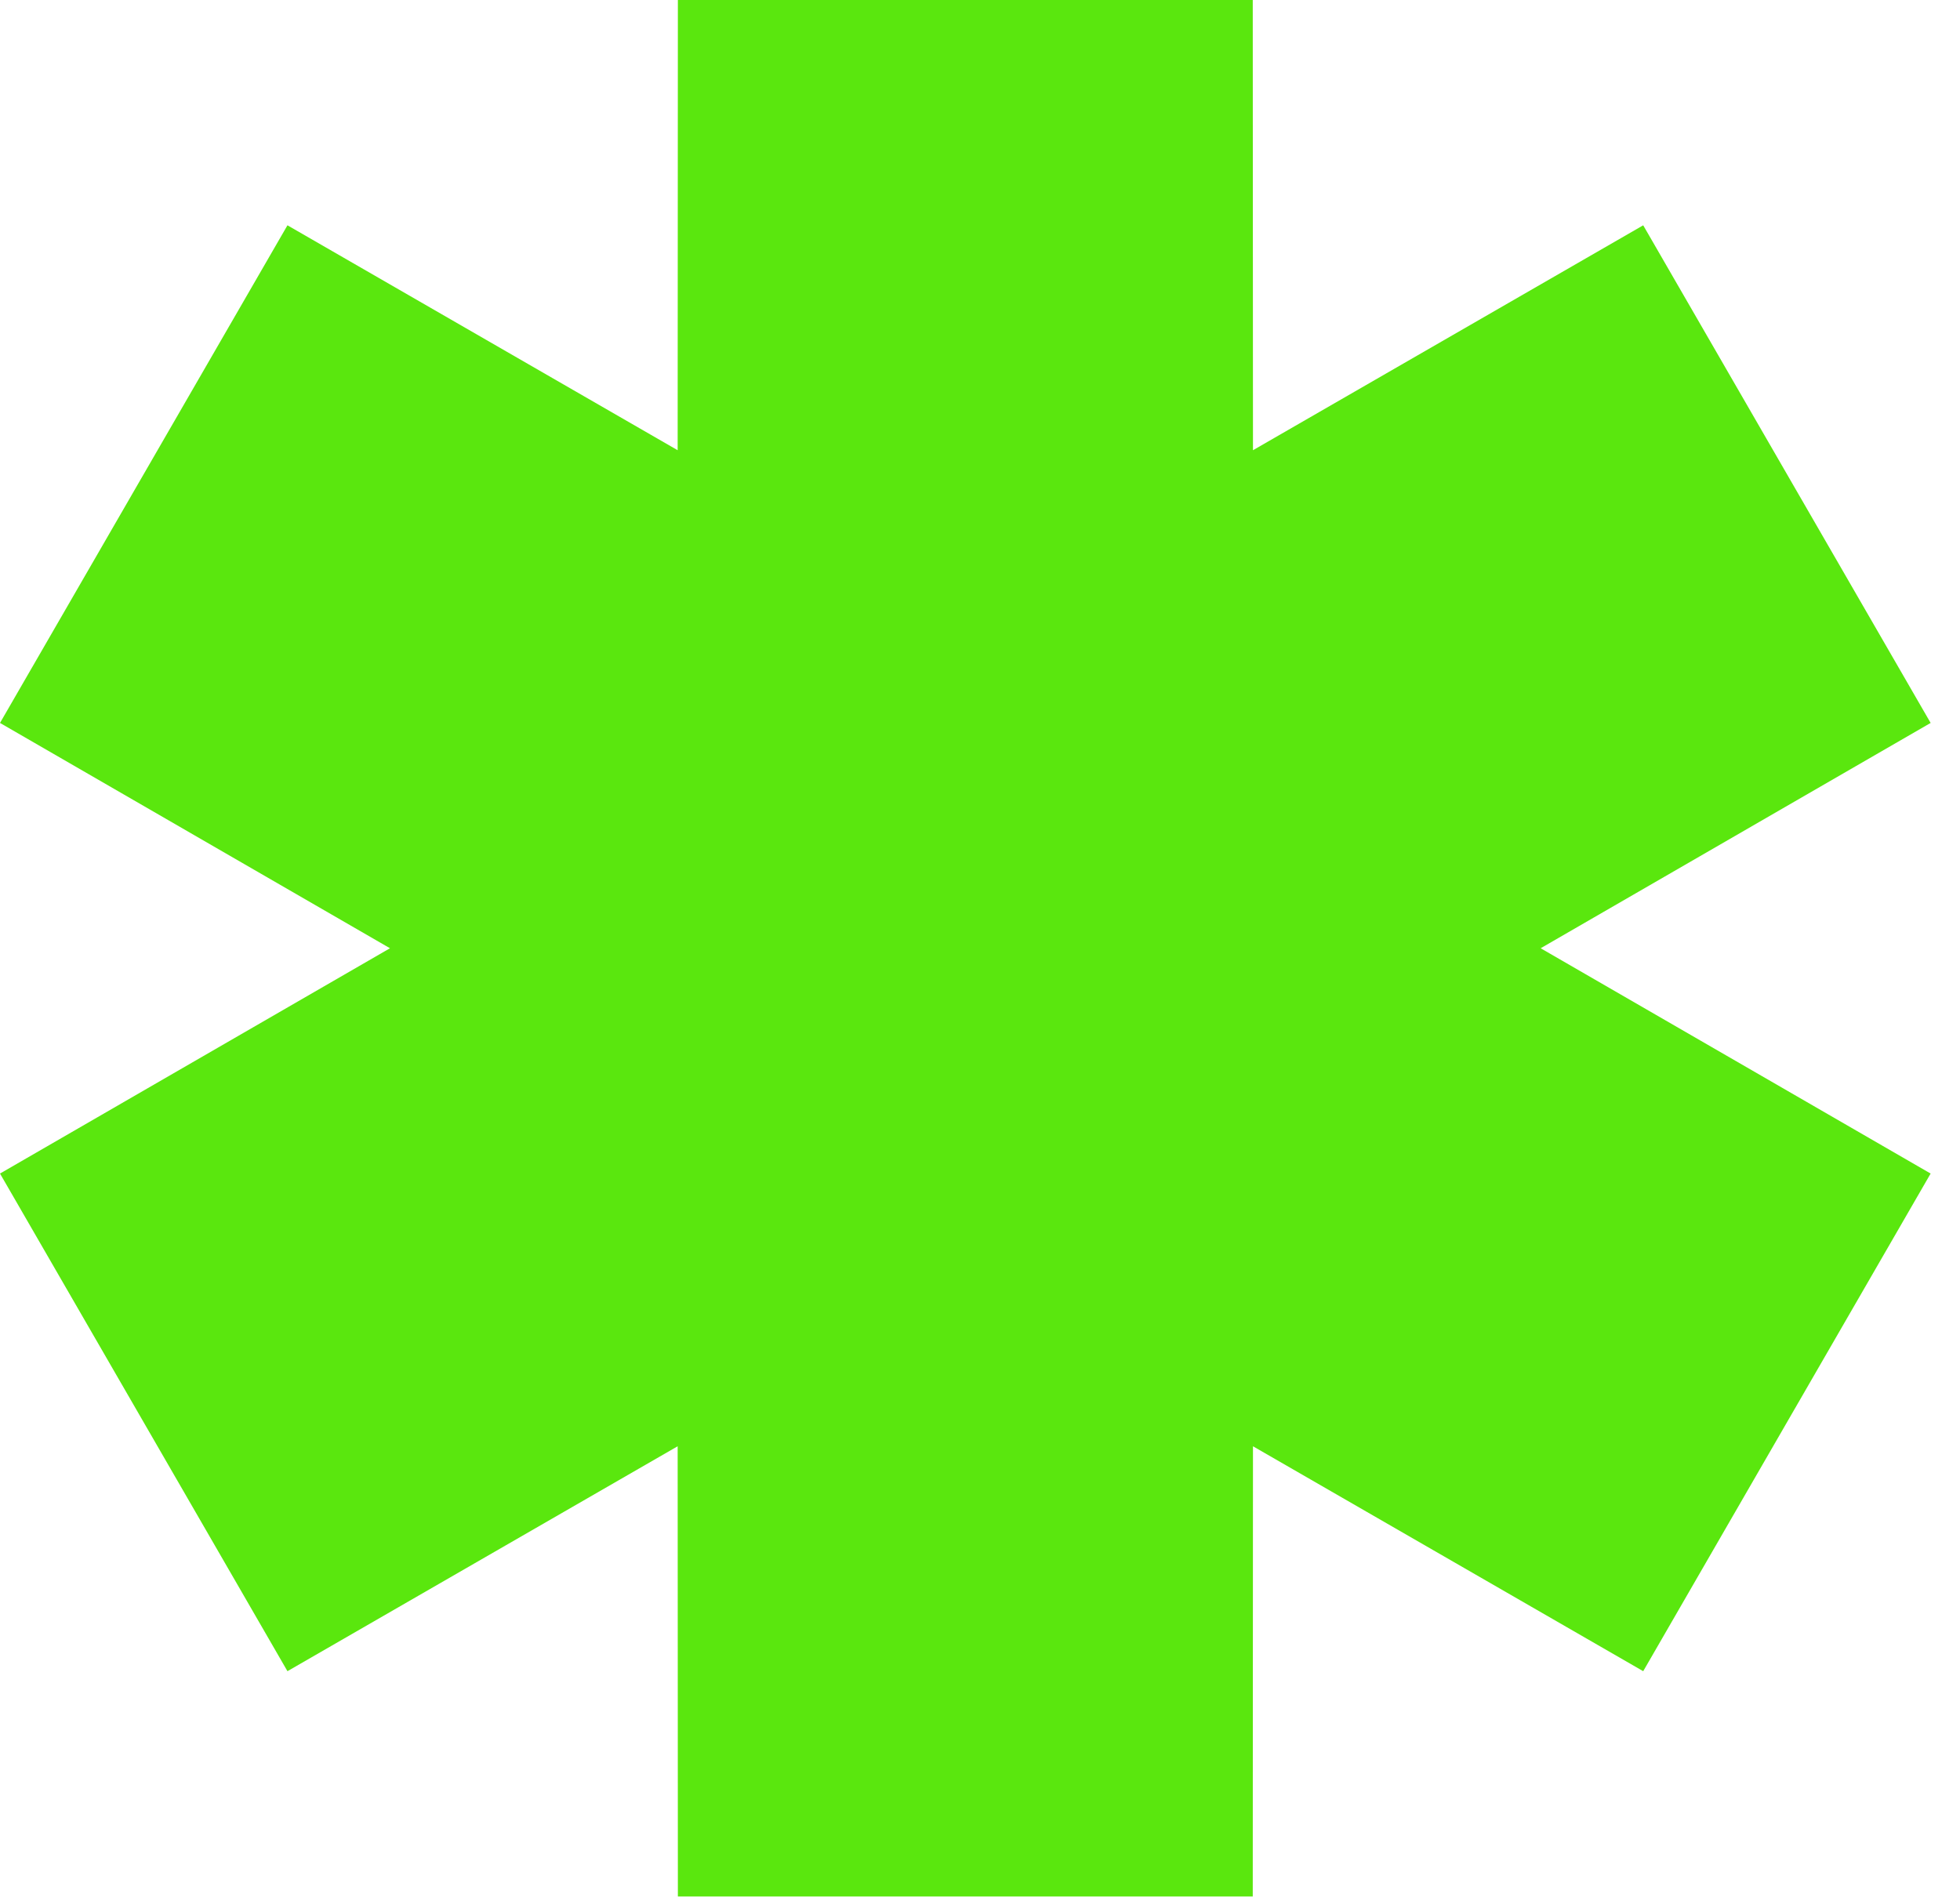
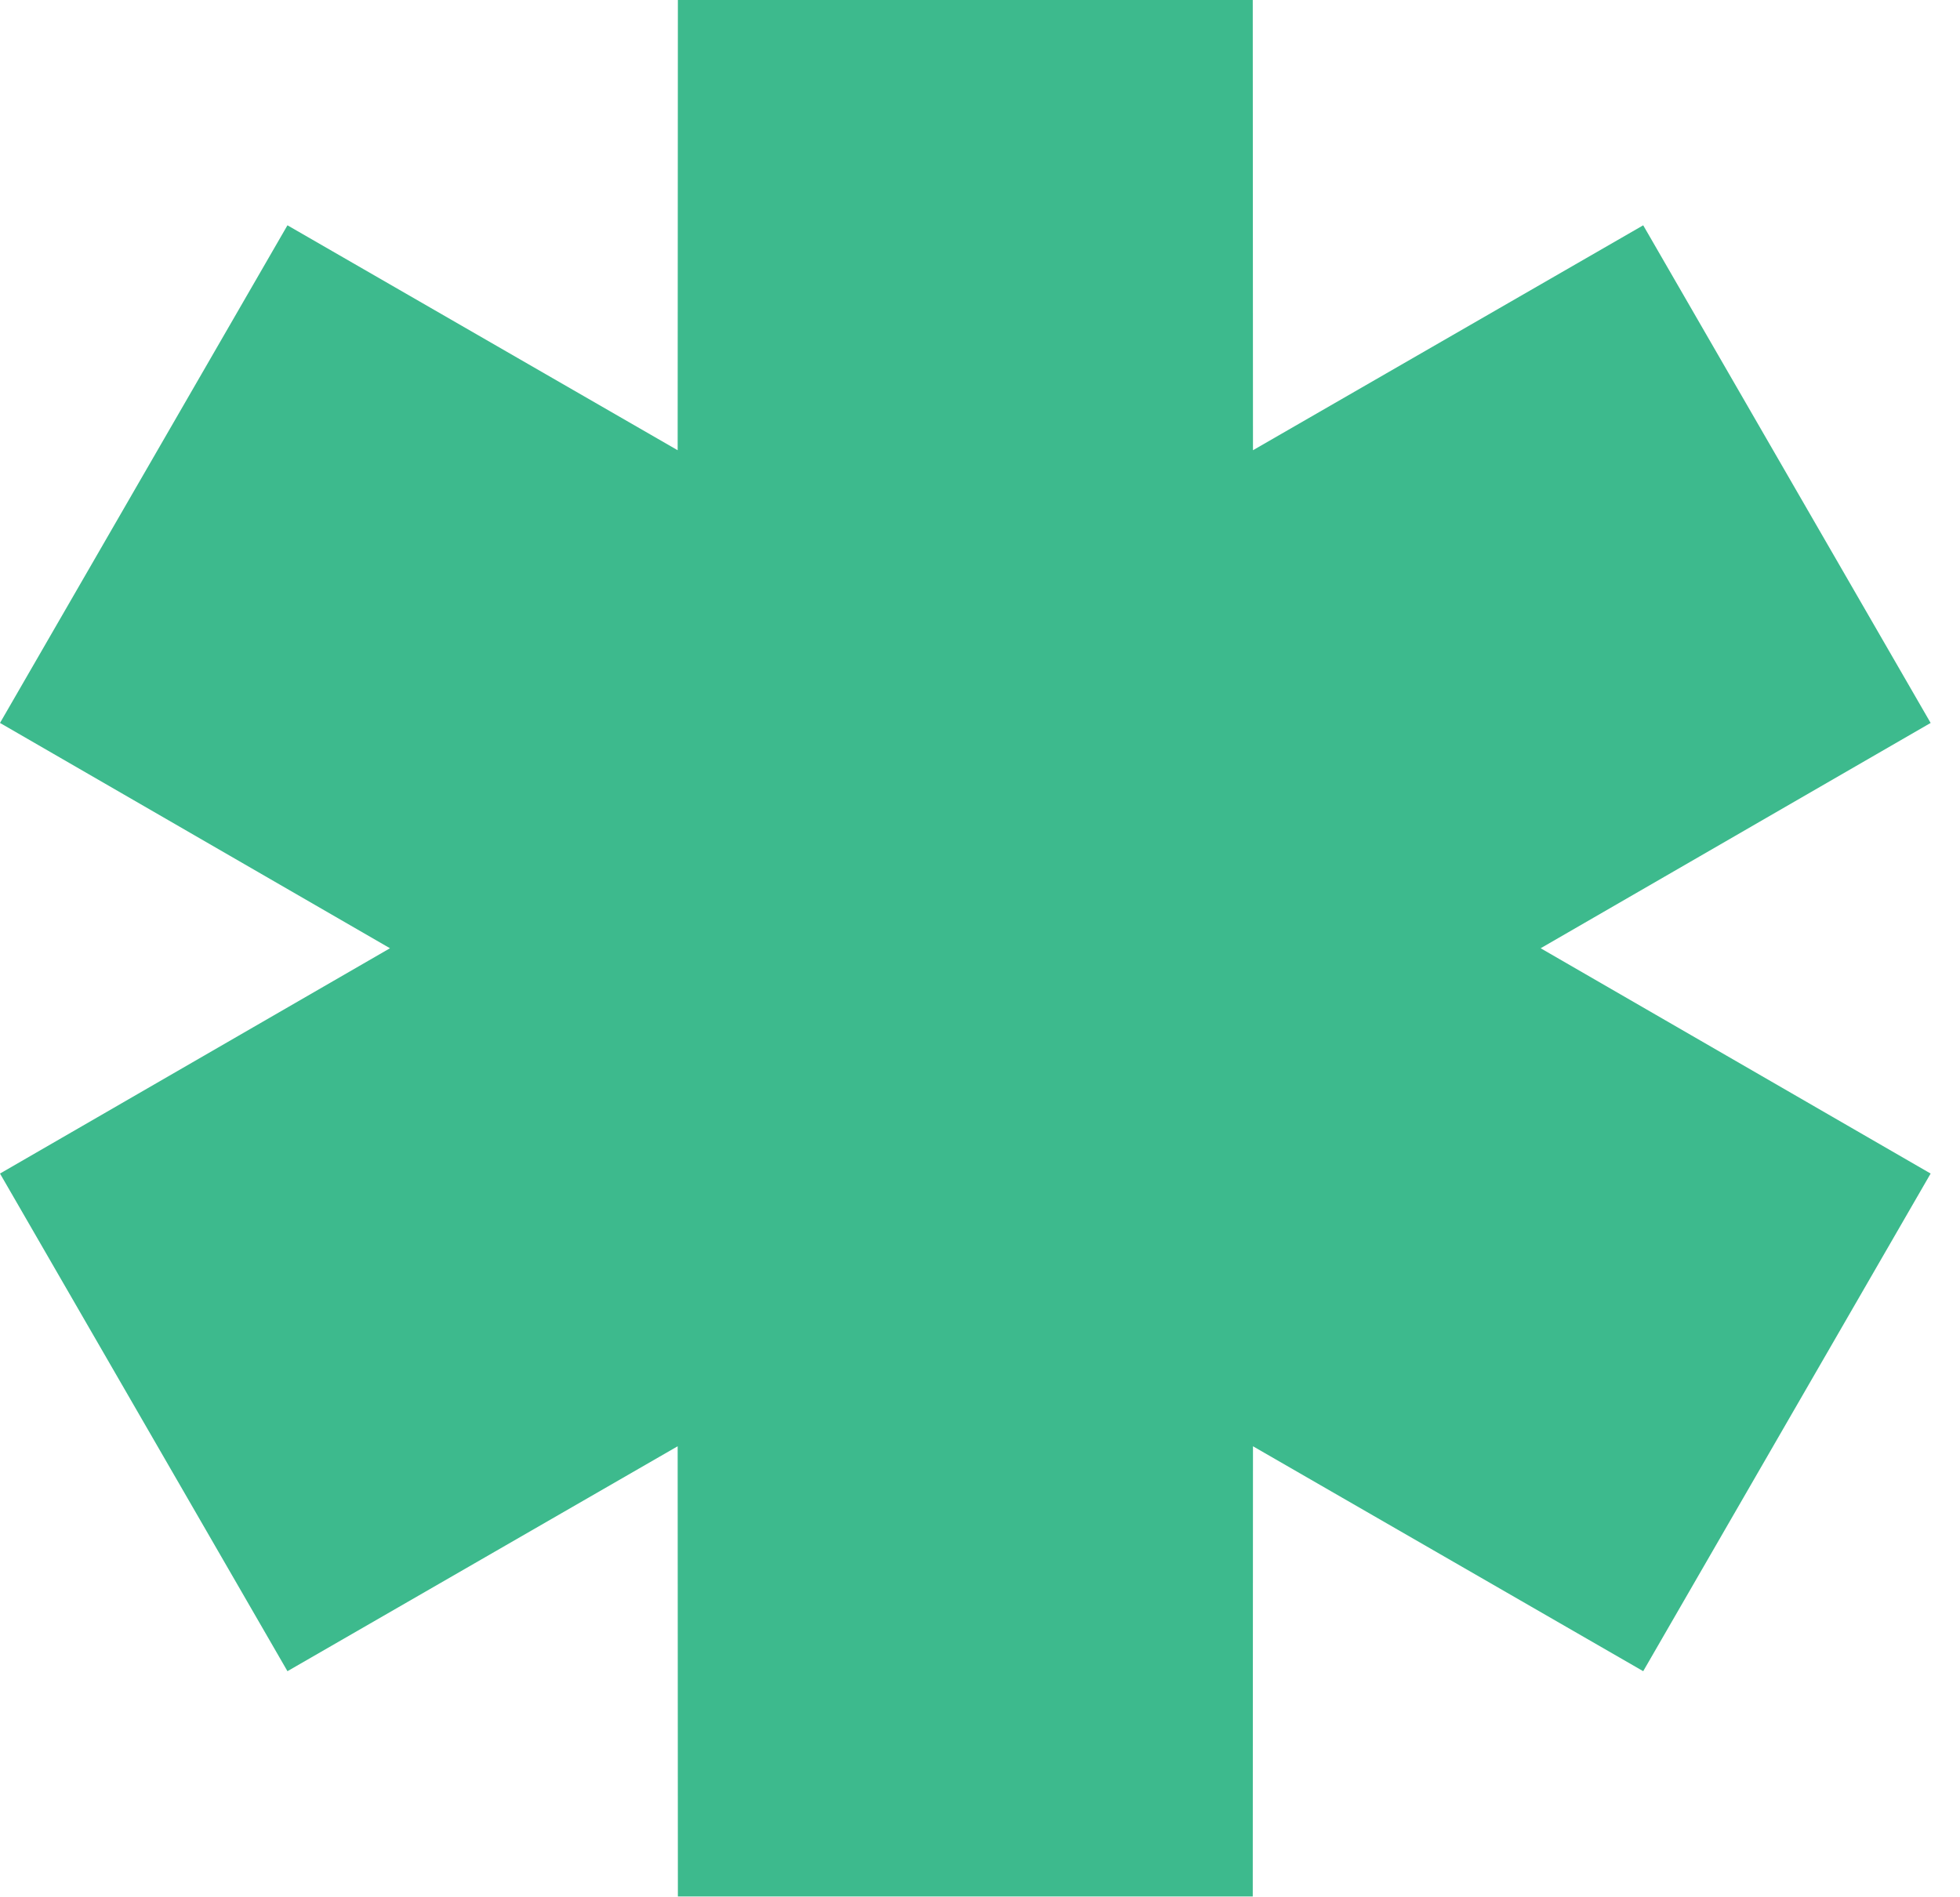
<svg xmlns="http://www.w3.org/2000/svg" width="62" height="60" viewBox="0 0 62 60" fill="none">
-   <path fill-rule="evenodd" clip-rule="evenodd" d="M12.336 30L0 22.872L9.093 7.128L21.436 14.244L21.443 0H39.628L39.635 14.244L51.979 7.128L61.071 22.872L48.735 30L61.071 37.128L51.979 52.872L39.635 45.756L39.628 60H21.443L21.436 45.756L9.093 52.872L0 37.128L12.336 30Z" fill="#5AE70E" />
+   <path fill-rule="evenodd" clip-rule="evenodd" d="M12.336 30L0 22.872L9.093 7.128L21.436 14.244L21.443 0H39.628L39.635 14.244L51.979 7.128L61.071 22.872L48.735 30L61.071 37.128L51.979 52.872L39.635 45.756L39.628 60H21.443L21.436 45.756L9.093 52.872L0 37.128L12.336 30Z" fill="#3DBA8D" />
</svg>
